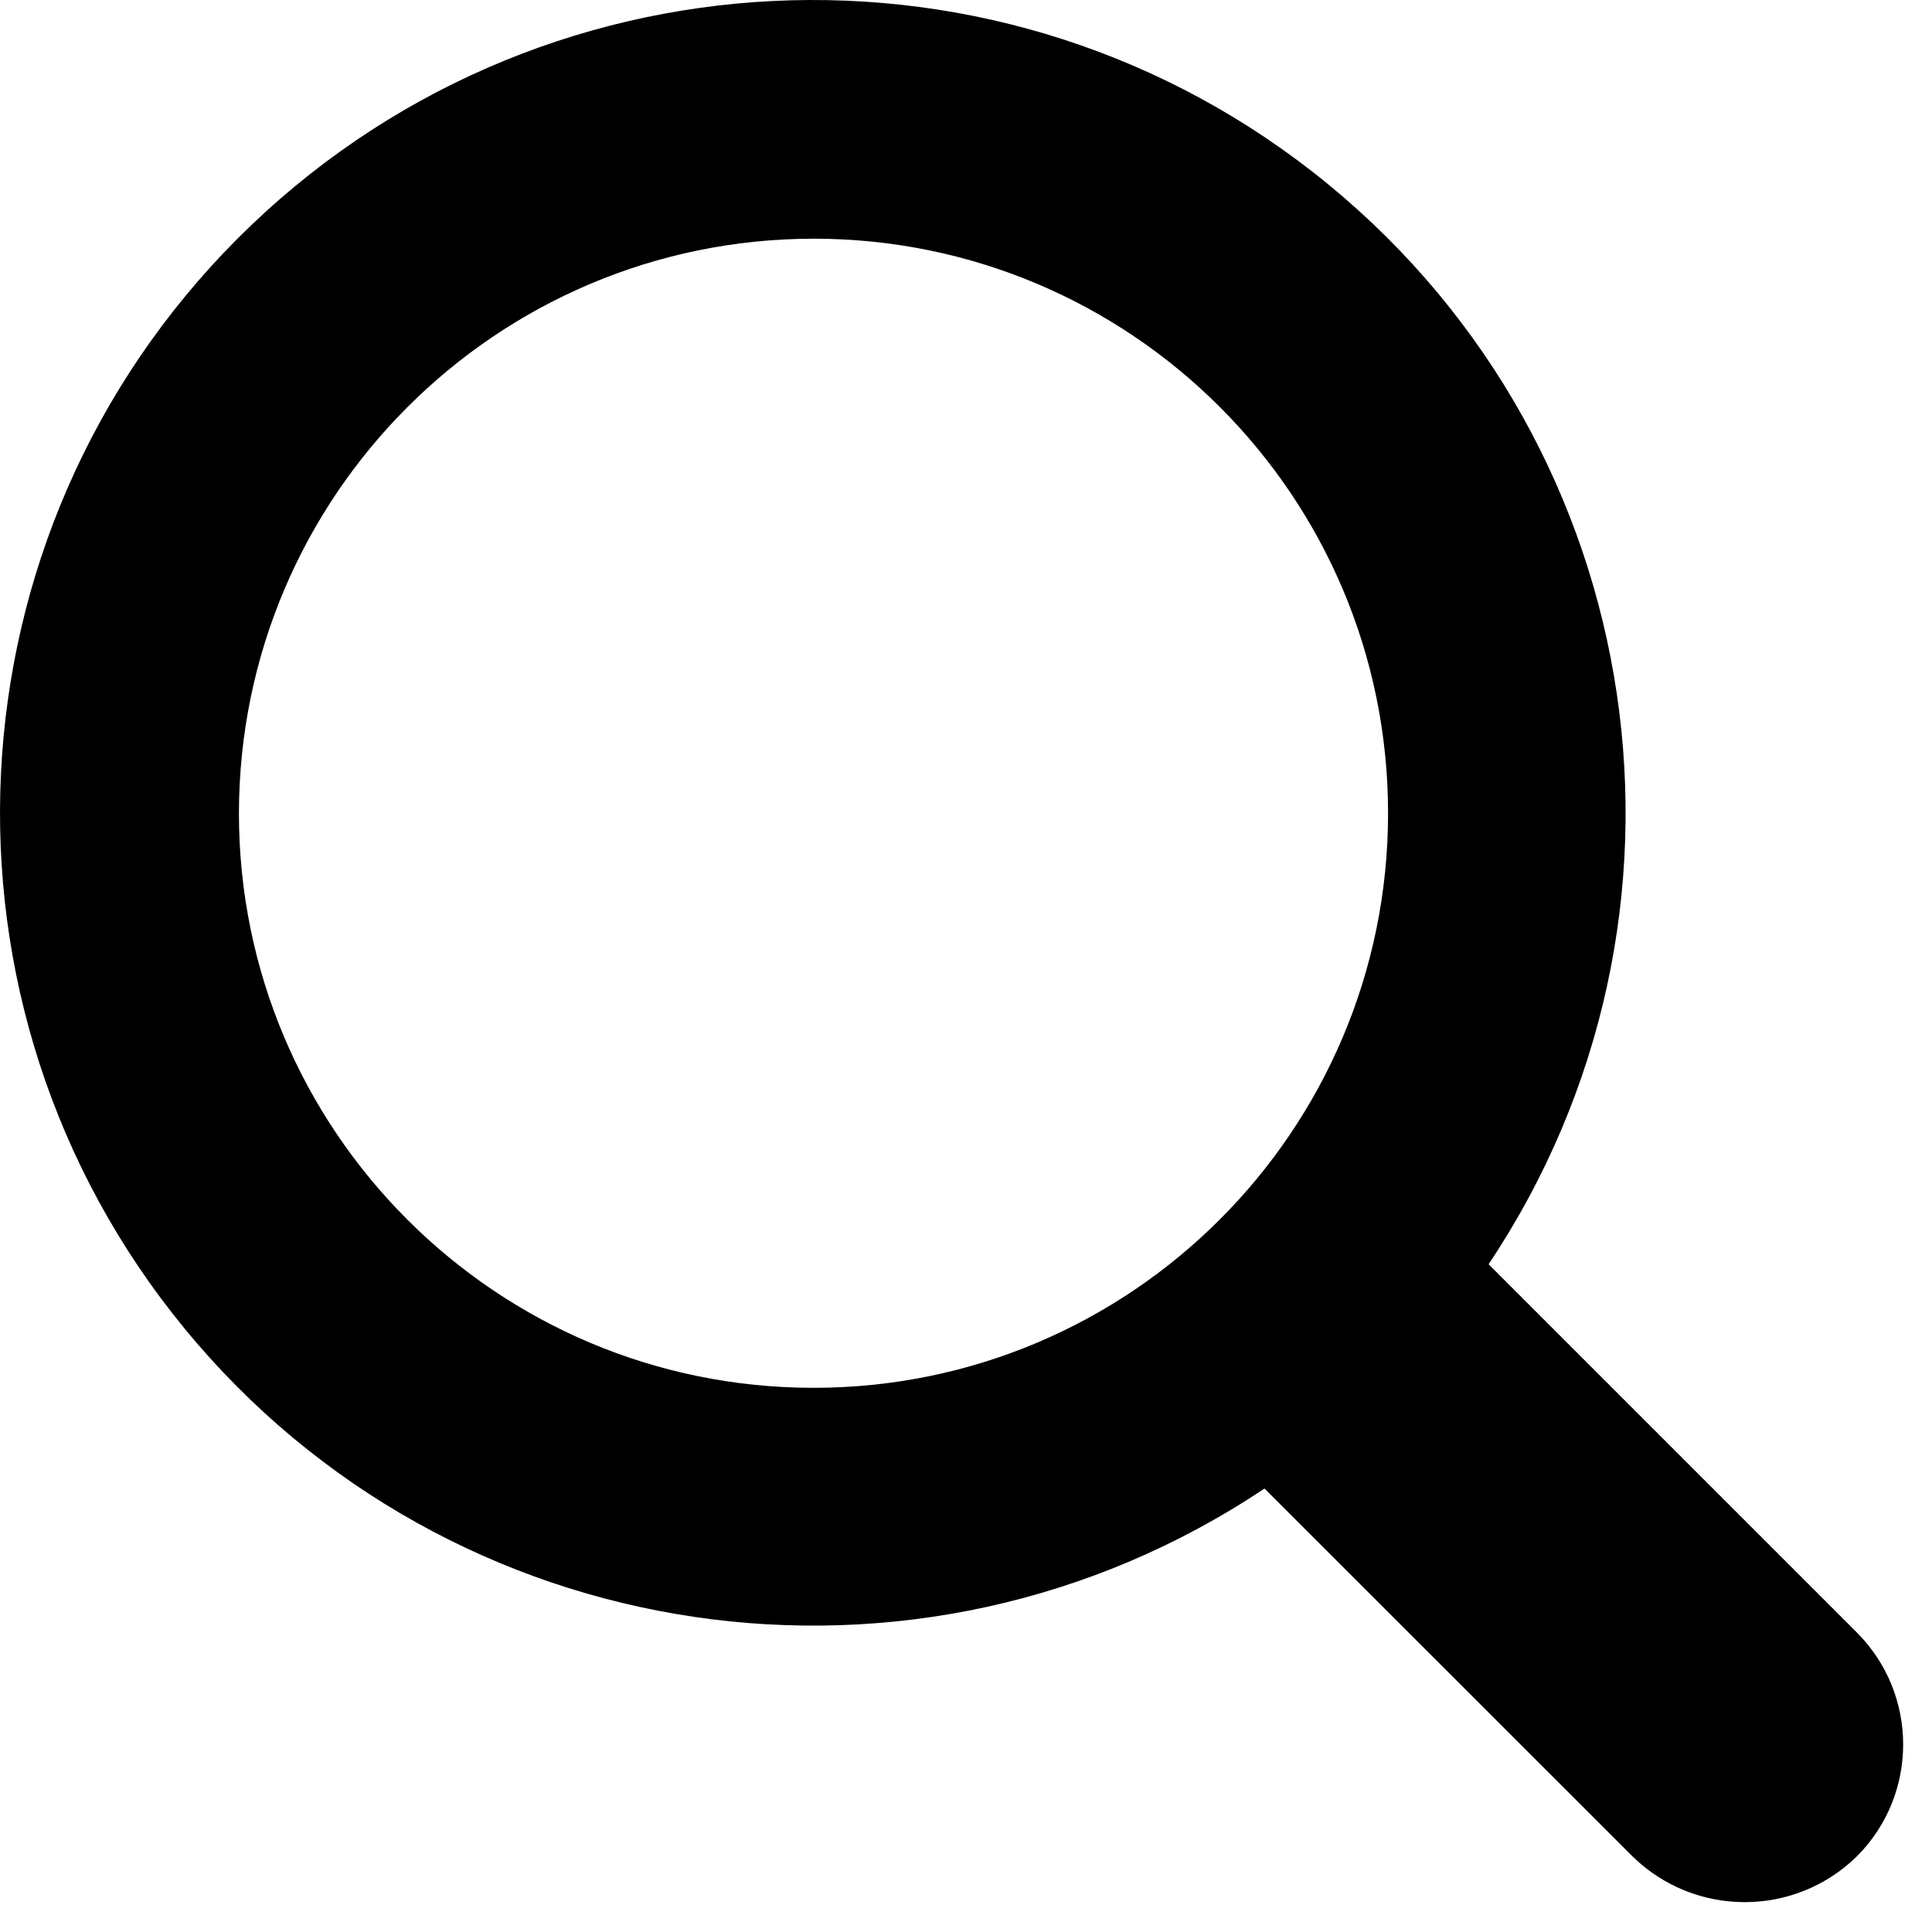
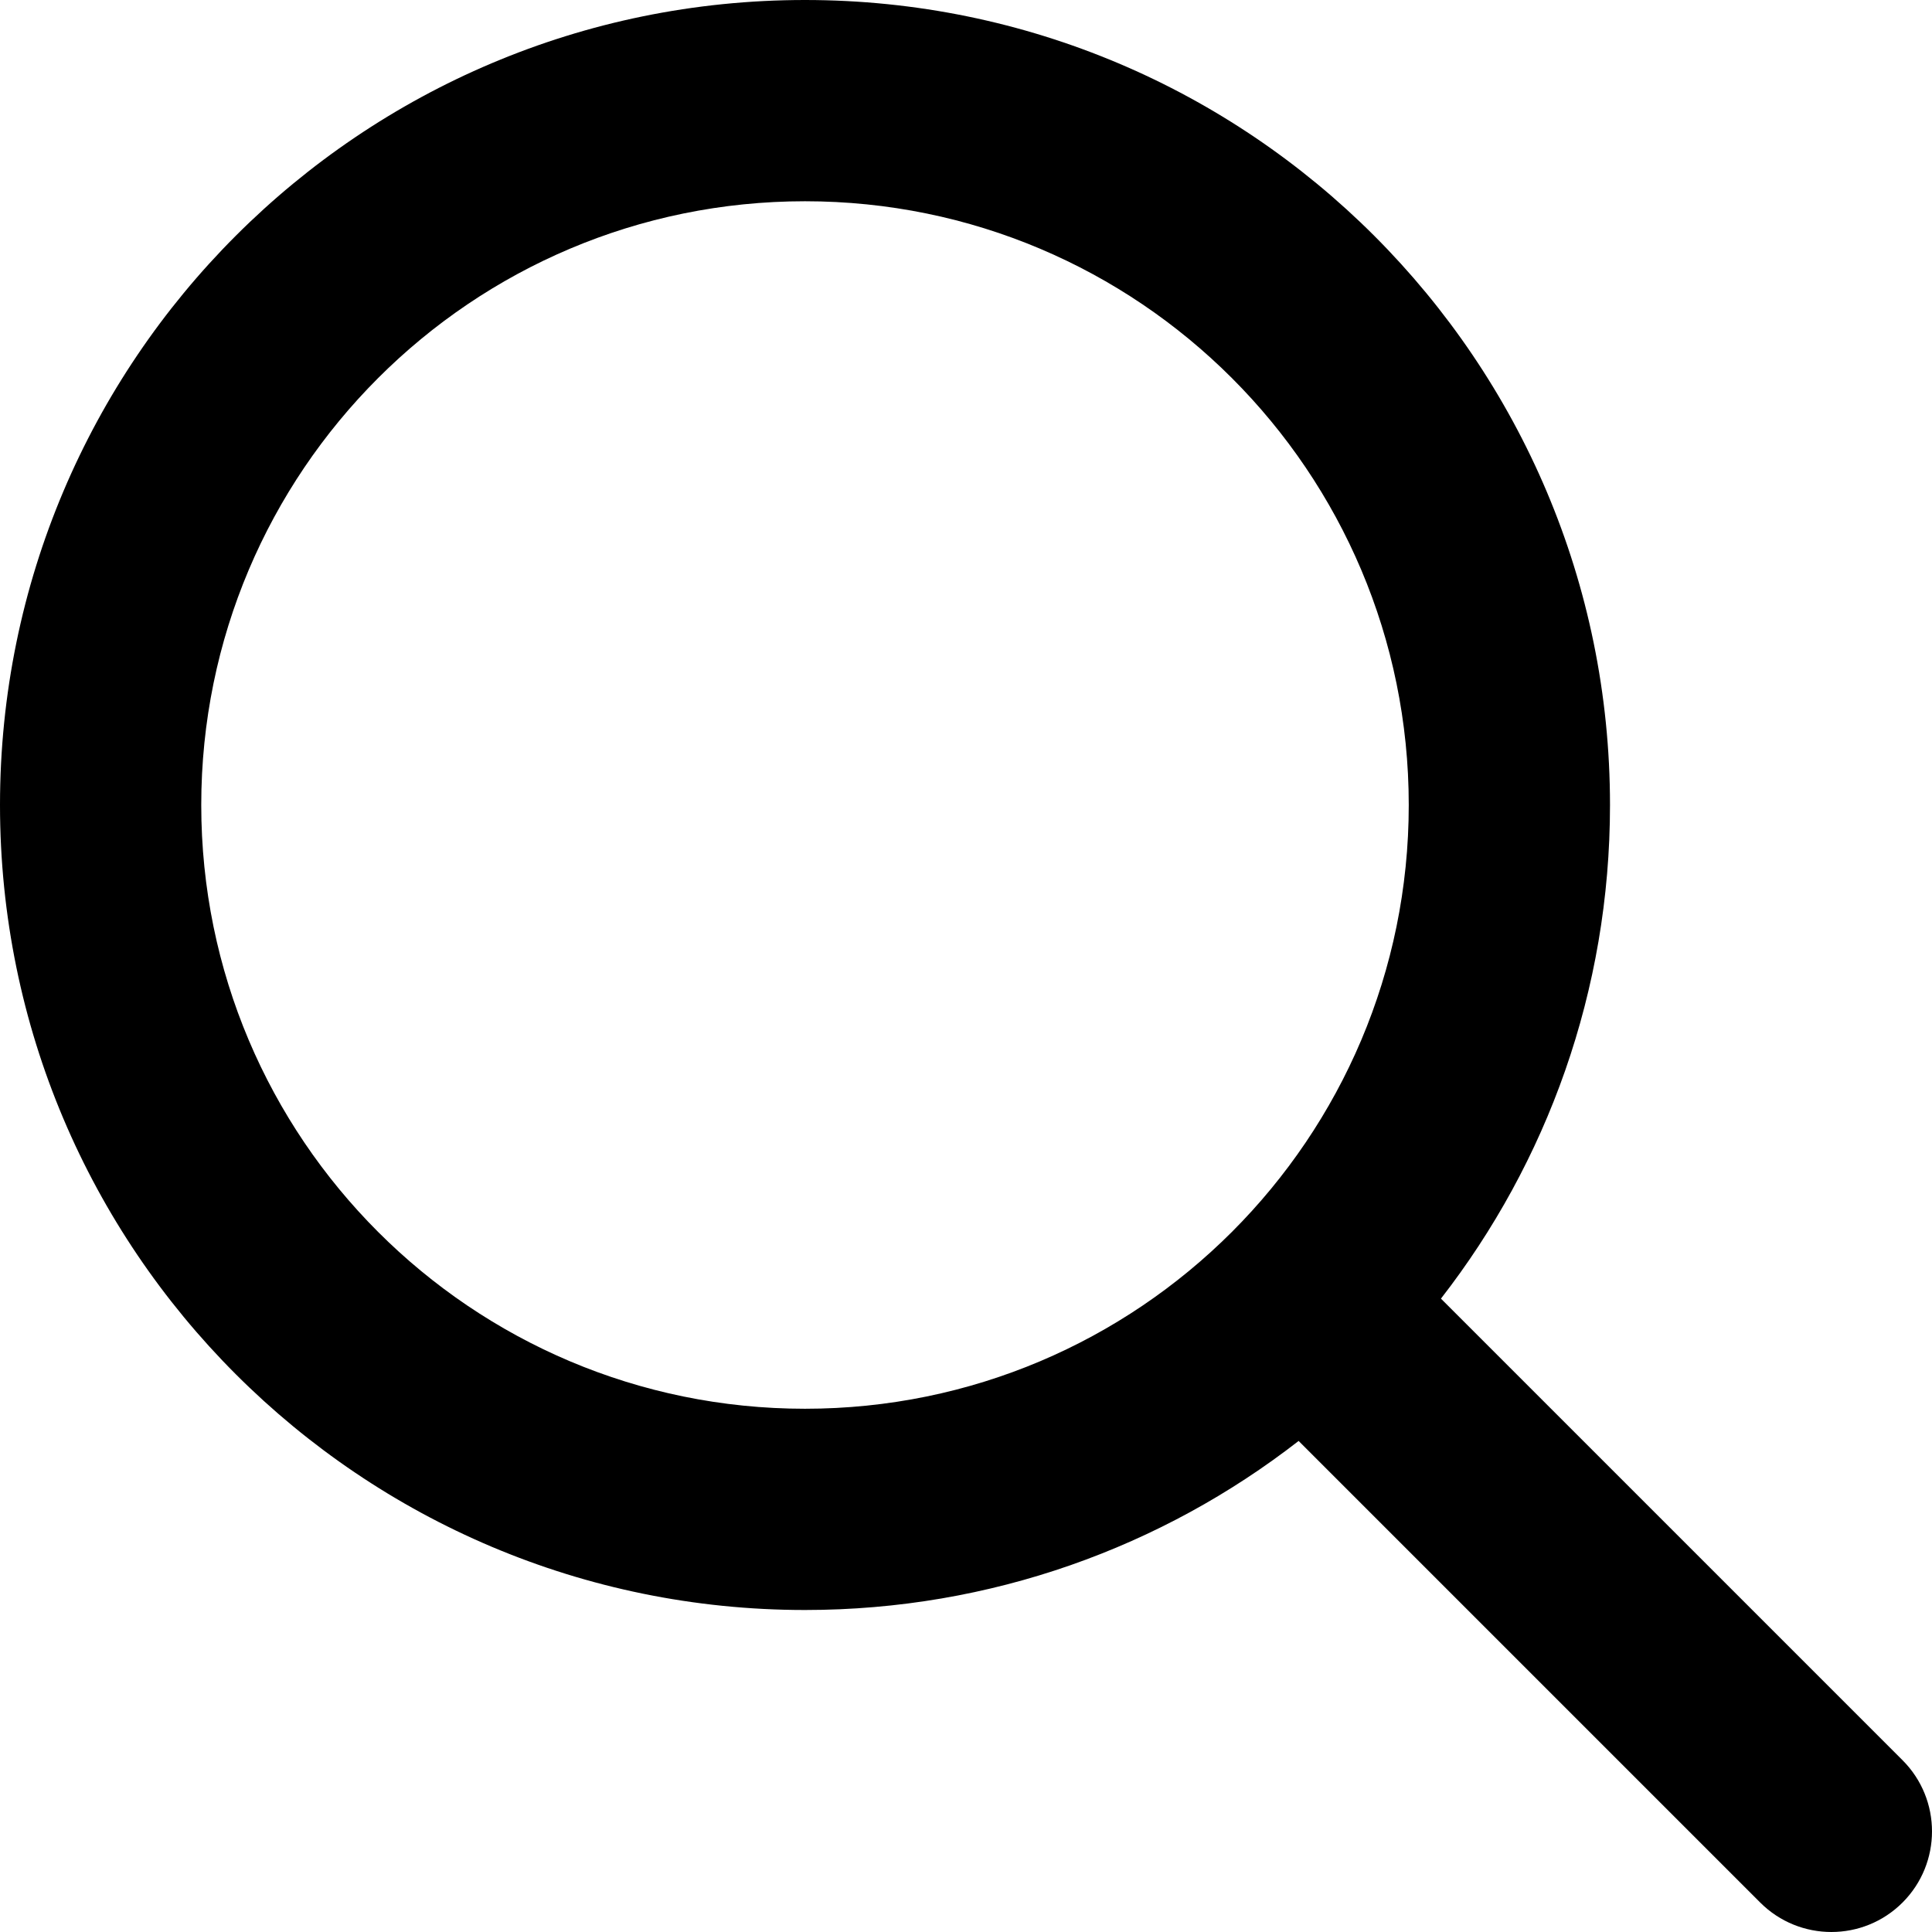
<svg xmlns="http://www.w3.org/2000/svg" width="24" height="24" viewBox="0 0 24 24" fill="none">
-   <path fill-rule="evenodd" clip-rule="evenodd" d="M23.065 20.278L18.492 15.705C21.377 11.387 20.516 5.585 16.501 2.291C12.486 -1.003 6.628 -0.714 2.956 2.959C-0.715 6.631 -1.002 12.49 2.293 16.504C5.589 20.517 11.391 21.377 15.708 18.491L20.281 23.062C21.056 23.818 22.291 23.818 23.065 23.062C23.834 22.294 23.834 21.047 23.065 20.278ZM10.106 2.965C14.048 2.965 17.243 6.16 17.243 10.102C17.243 14.044 14.048 17.24 10.106 17.24C6.164 17.24 2.968 14.044 2.968 10.102C2.973 6.162 6.166 2.969 10.106 2.965Z" fill="black" />
+   <path fill-rule="evenodd" clip-rule="evenodd" d="M17.9 16.132C19.216 14.439 20 12.311 20 10C20 4.477 15.523 0 10 0C4.477 0 0 4.477 0 10C0 15.523 4.477 20 10 20C12.311 20 14.439 19.216 16.132 17.9L21.866 23.634C22.354 24.122 23.146 24.122 23.634 23.634C24.122 23.146 24.122 22.354 23.634 21.866L17.9 16.132ZM17.5 10C17.5 14.142 14.142 17.5 10 17.5C5.858 17.5 2.5 14.142 2.5 10C2.5 5.858 5.858 2.5 10 2.5C14.142 2.5 17.5 5.858 17.5 10Z" fill="black" />
</svg>
